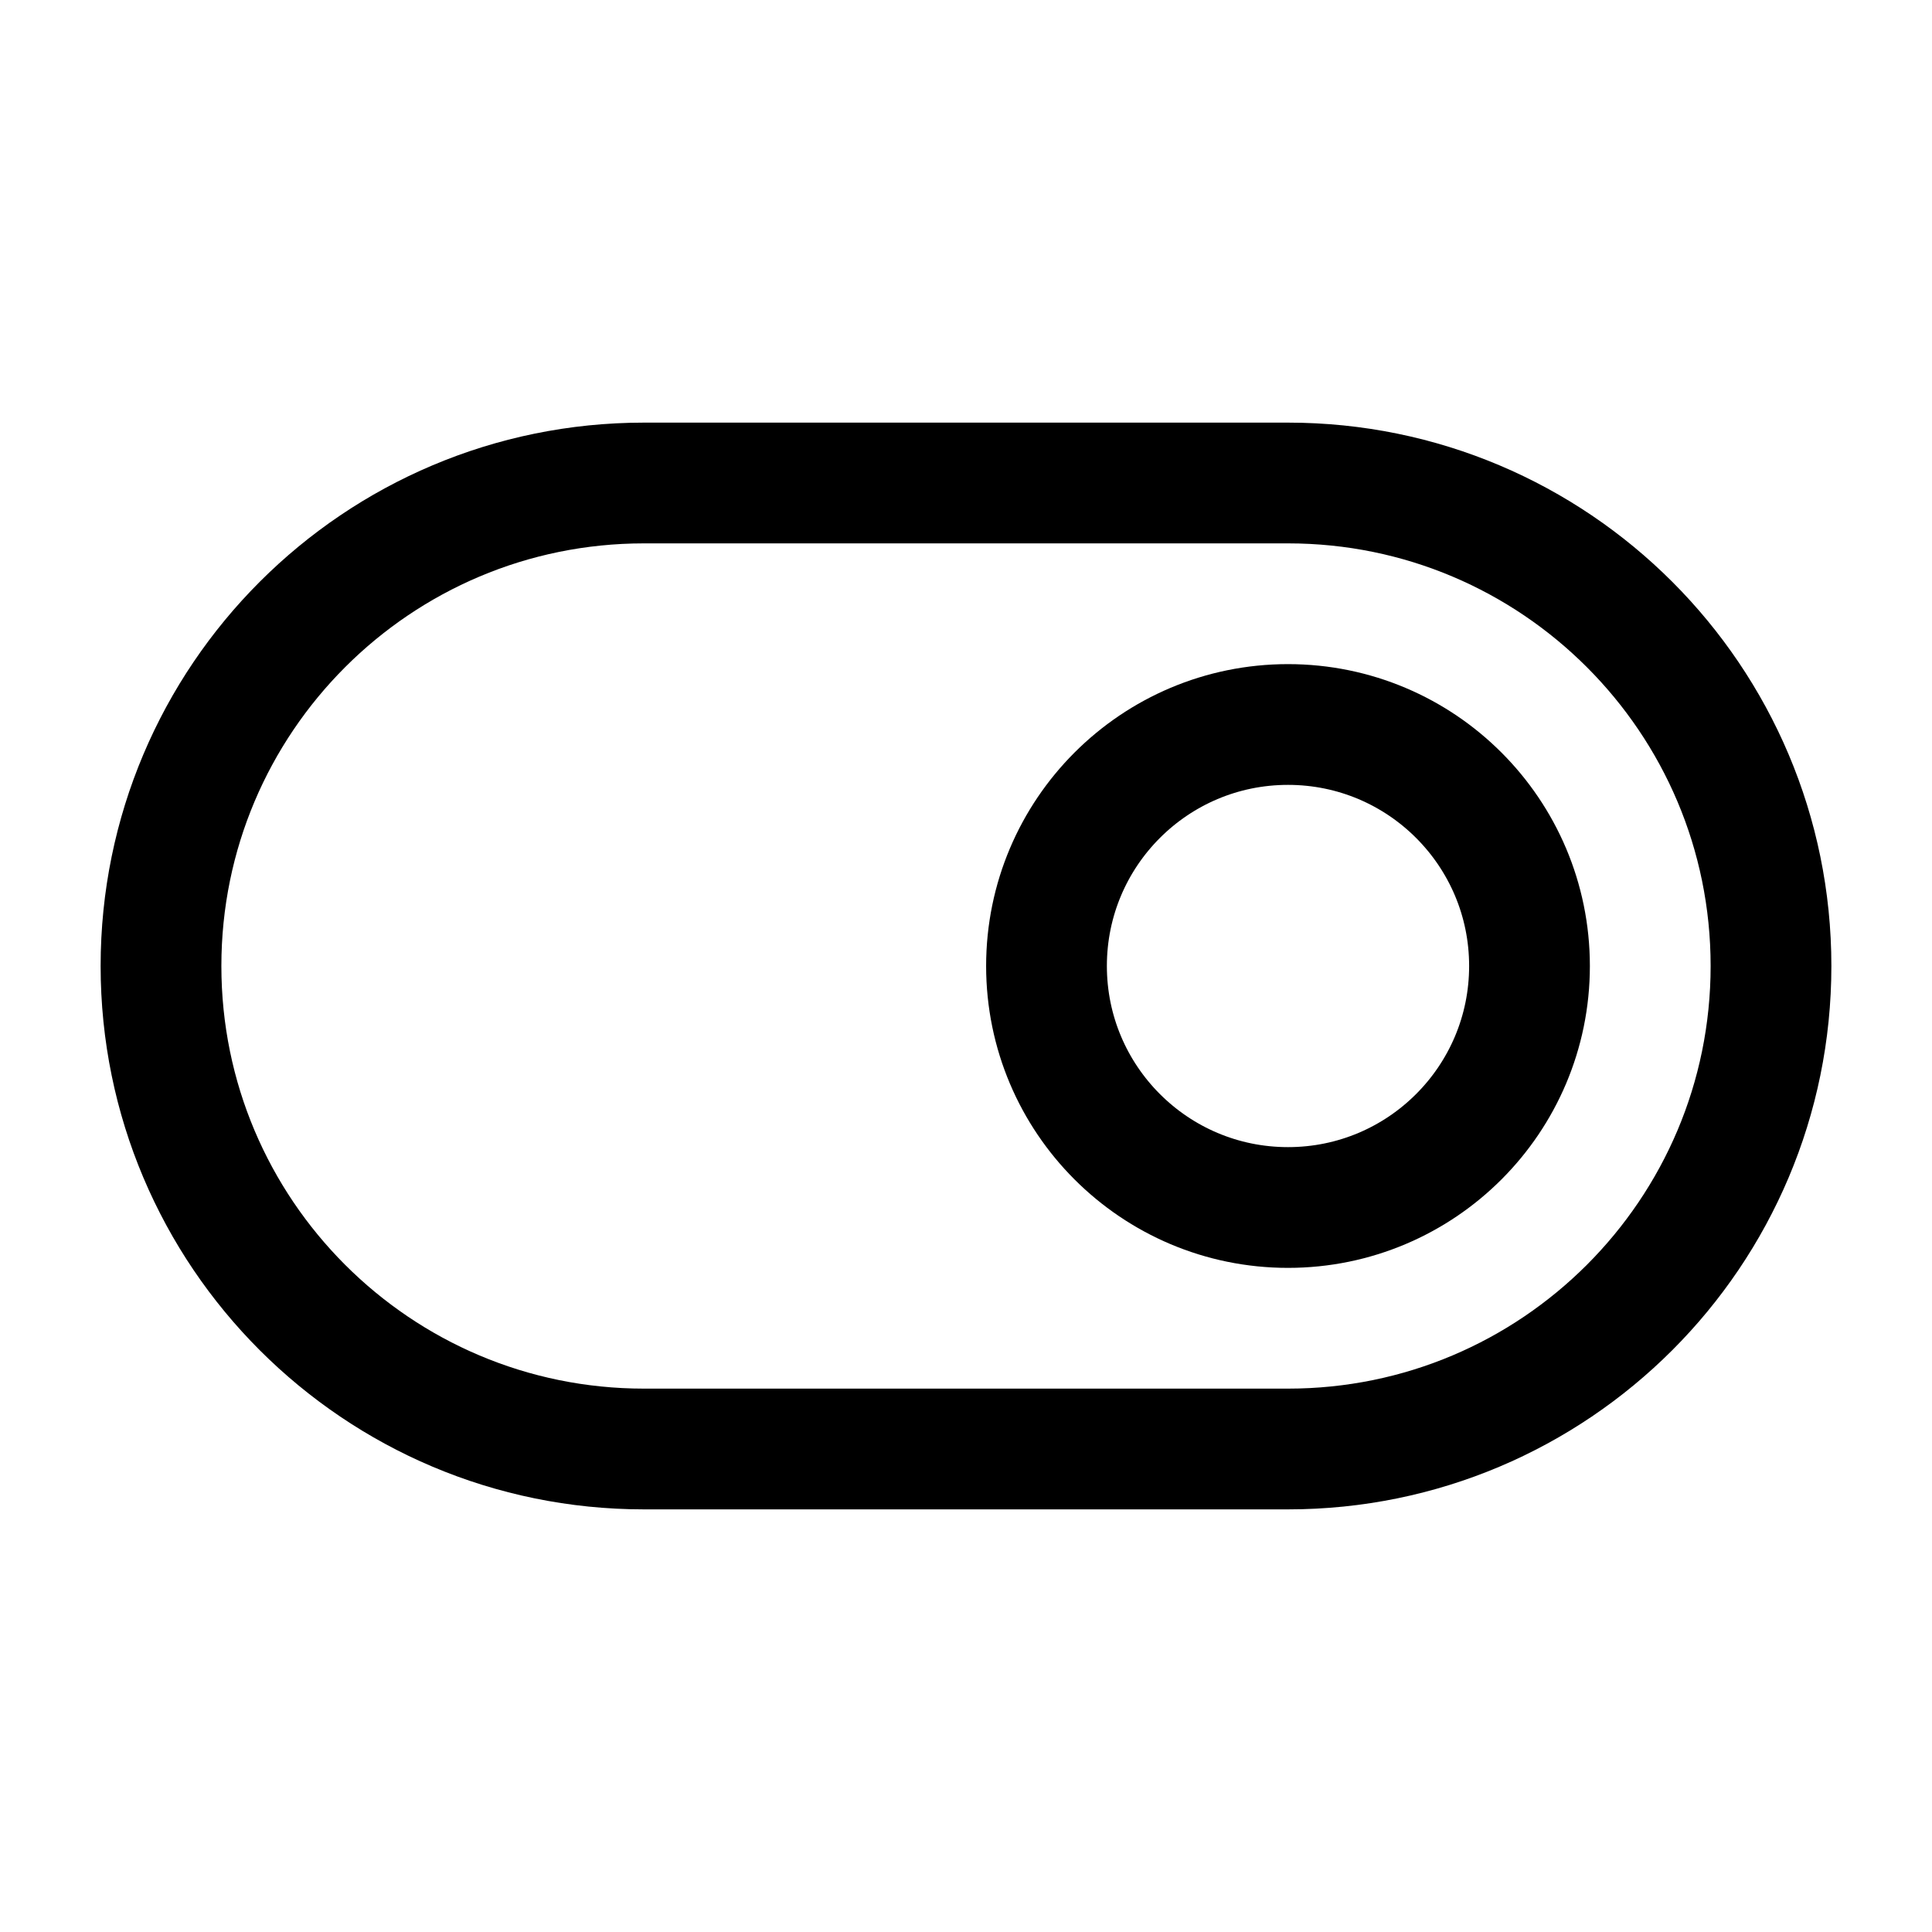
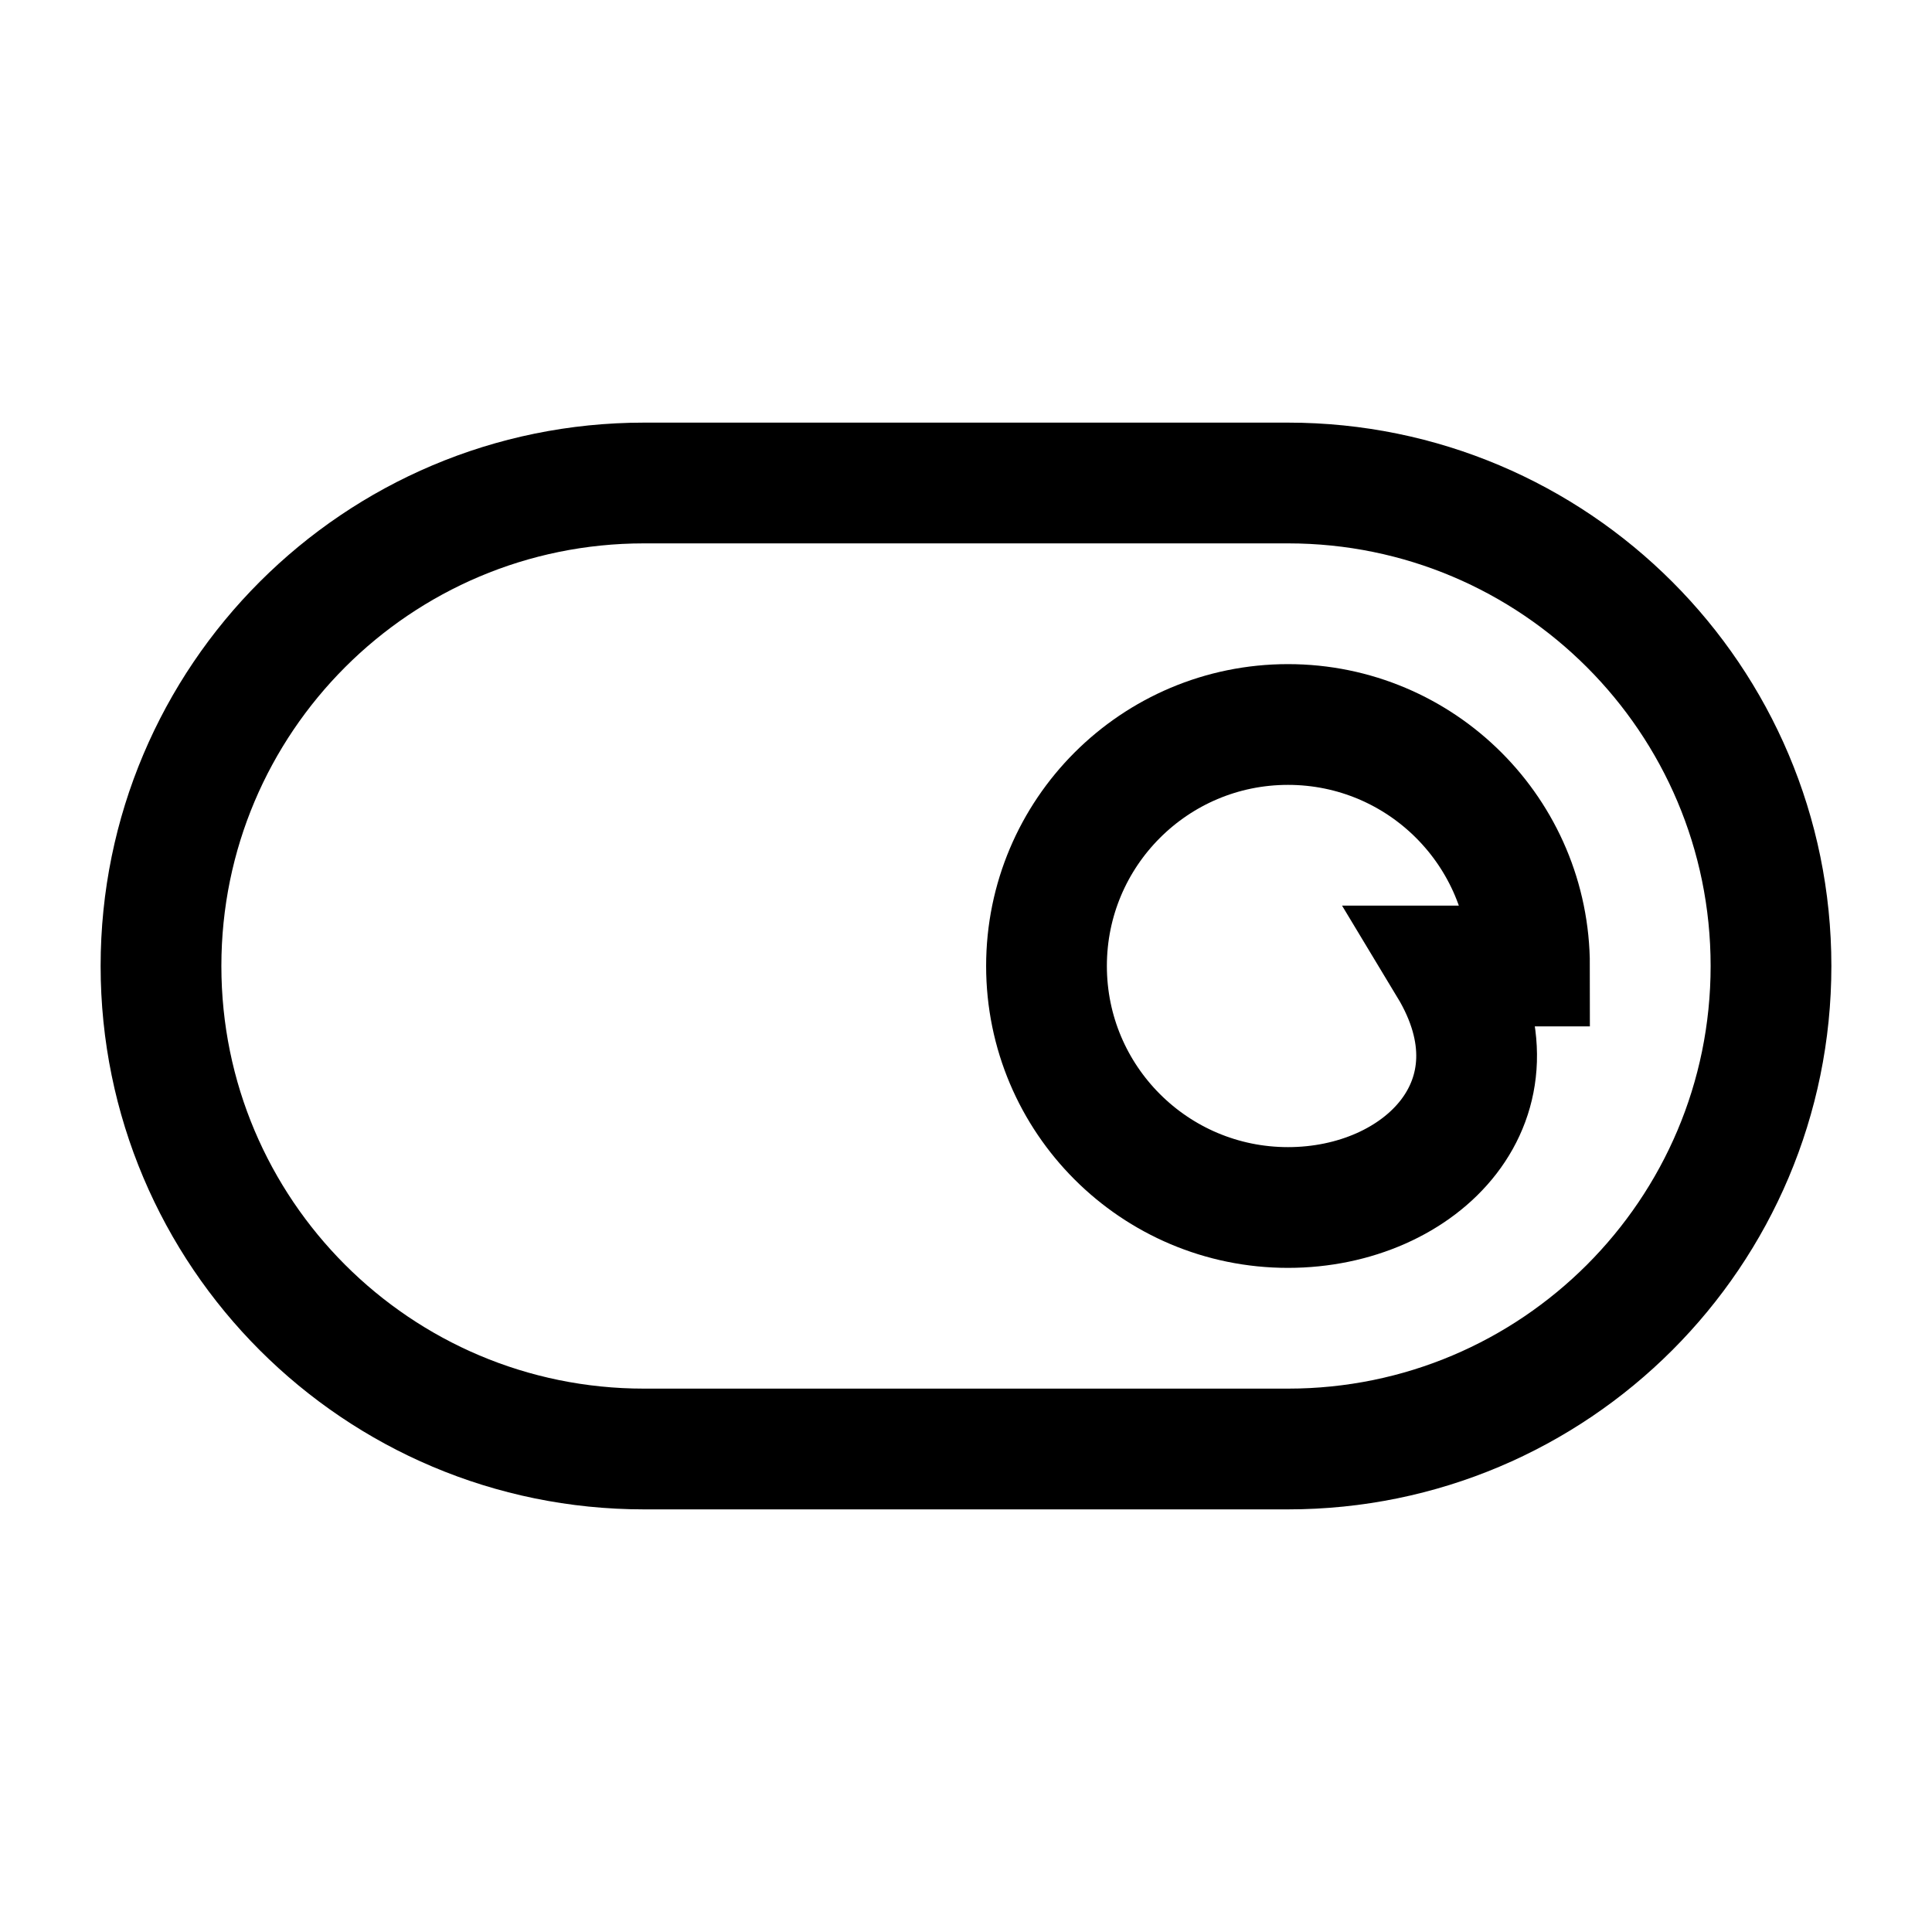
<svg xmlns="http://www.w3.org/2000/svg" viewBox="0 0 24 24" width="28" height="28" color="#000000" fill="none">
-   <path id="toggle-trigger" d="M19 12C19 13.657 17.657 15 16 15C14.343 15 13 13.657 13 12C13 10.343 14.343 9 16 9C17.657 9 19 10.343 19 12Z" stroke="currentColor" stroke-width="1.5" />
+   <path id="toggle-trigger" d="M18 12C19 13.657 17.657 15 16 15C14.343 15 13 13.657 13 12C13 10.343 14.343 9 16 9C17.657 9 19 10.343 19 12Z" stroke="currentColor" stroke-width="1.5" />
  <path d="M16 6H8C4.686 6 2 8.686 2 12C2 15.314 4.686 18 8 18H16C19.314 18 22 15.314 22 12C22 8.686 19.314 6 16 6Z" stroke="currentColor" stroke-width="1.5" />
</svg>
